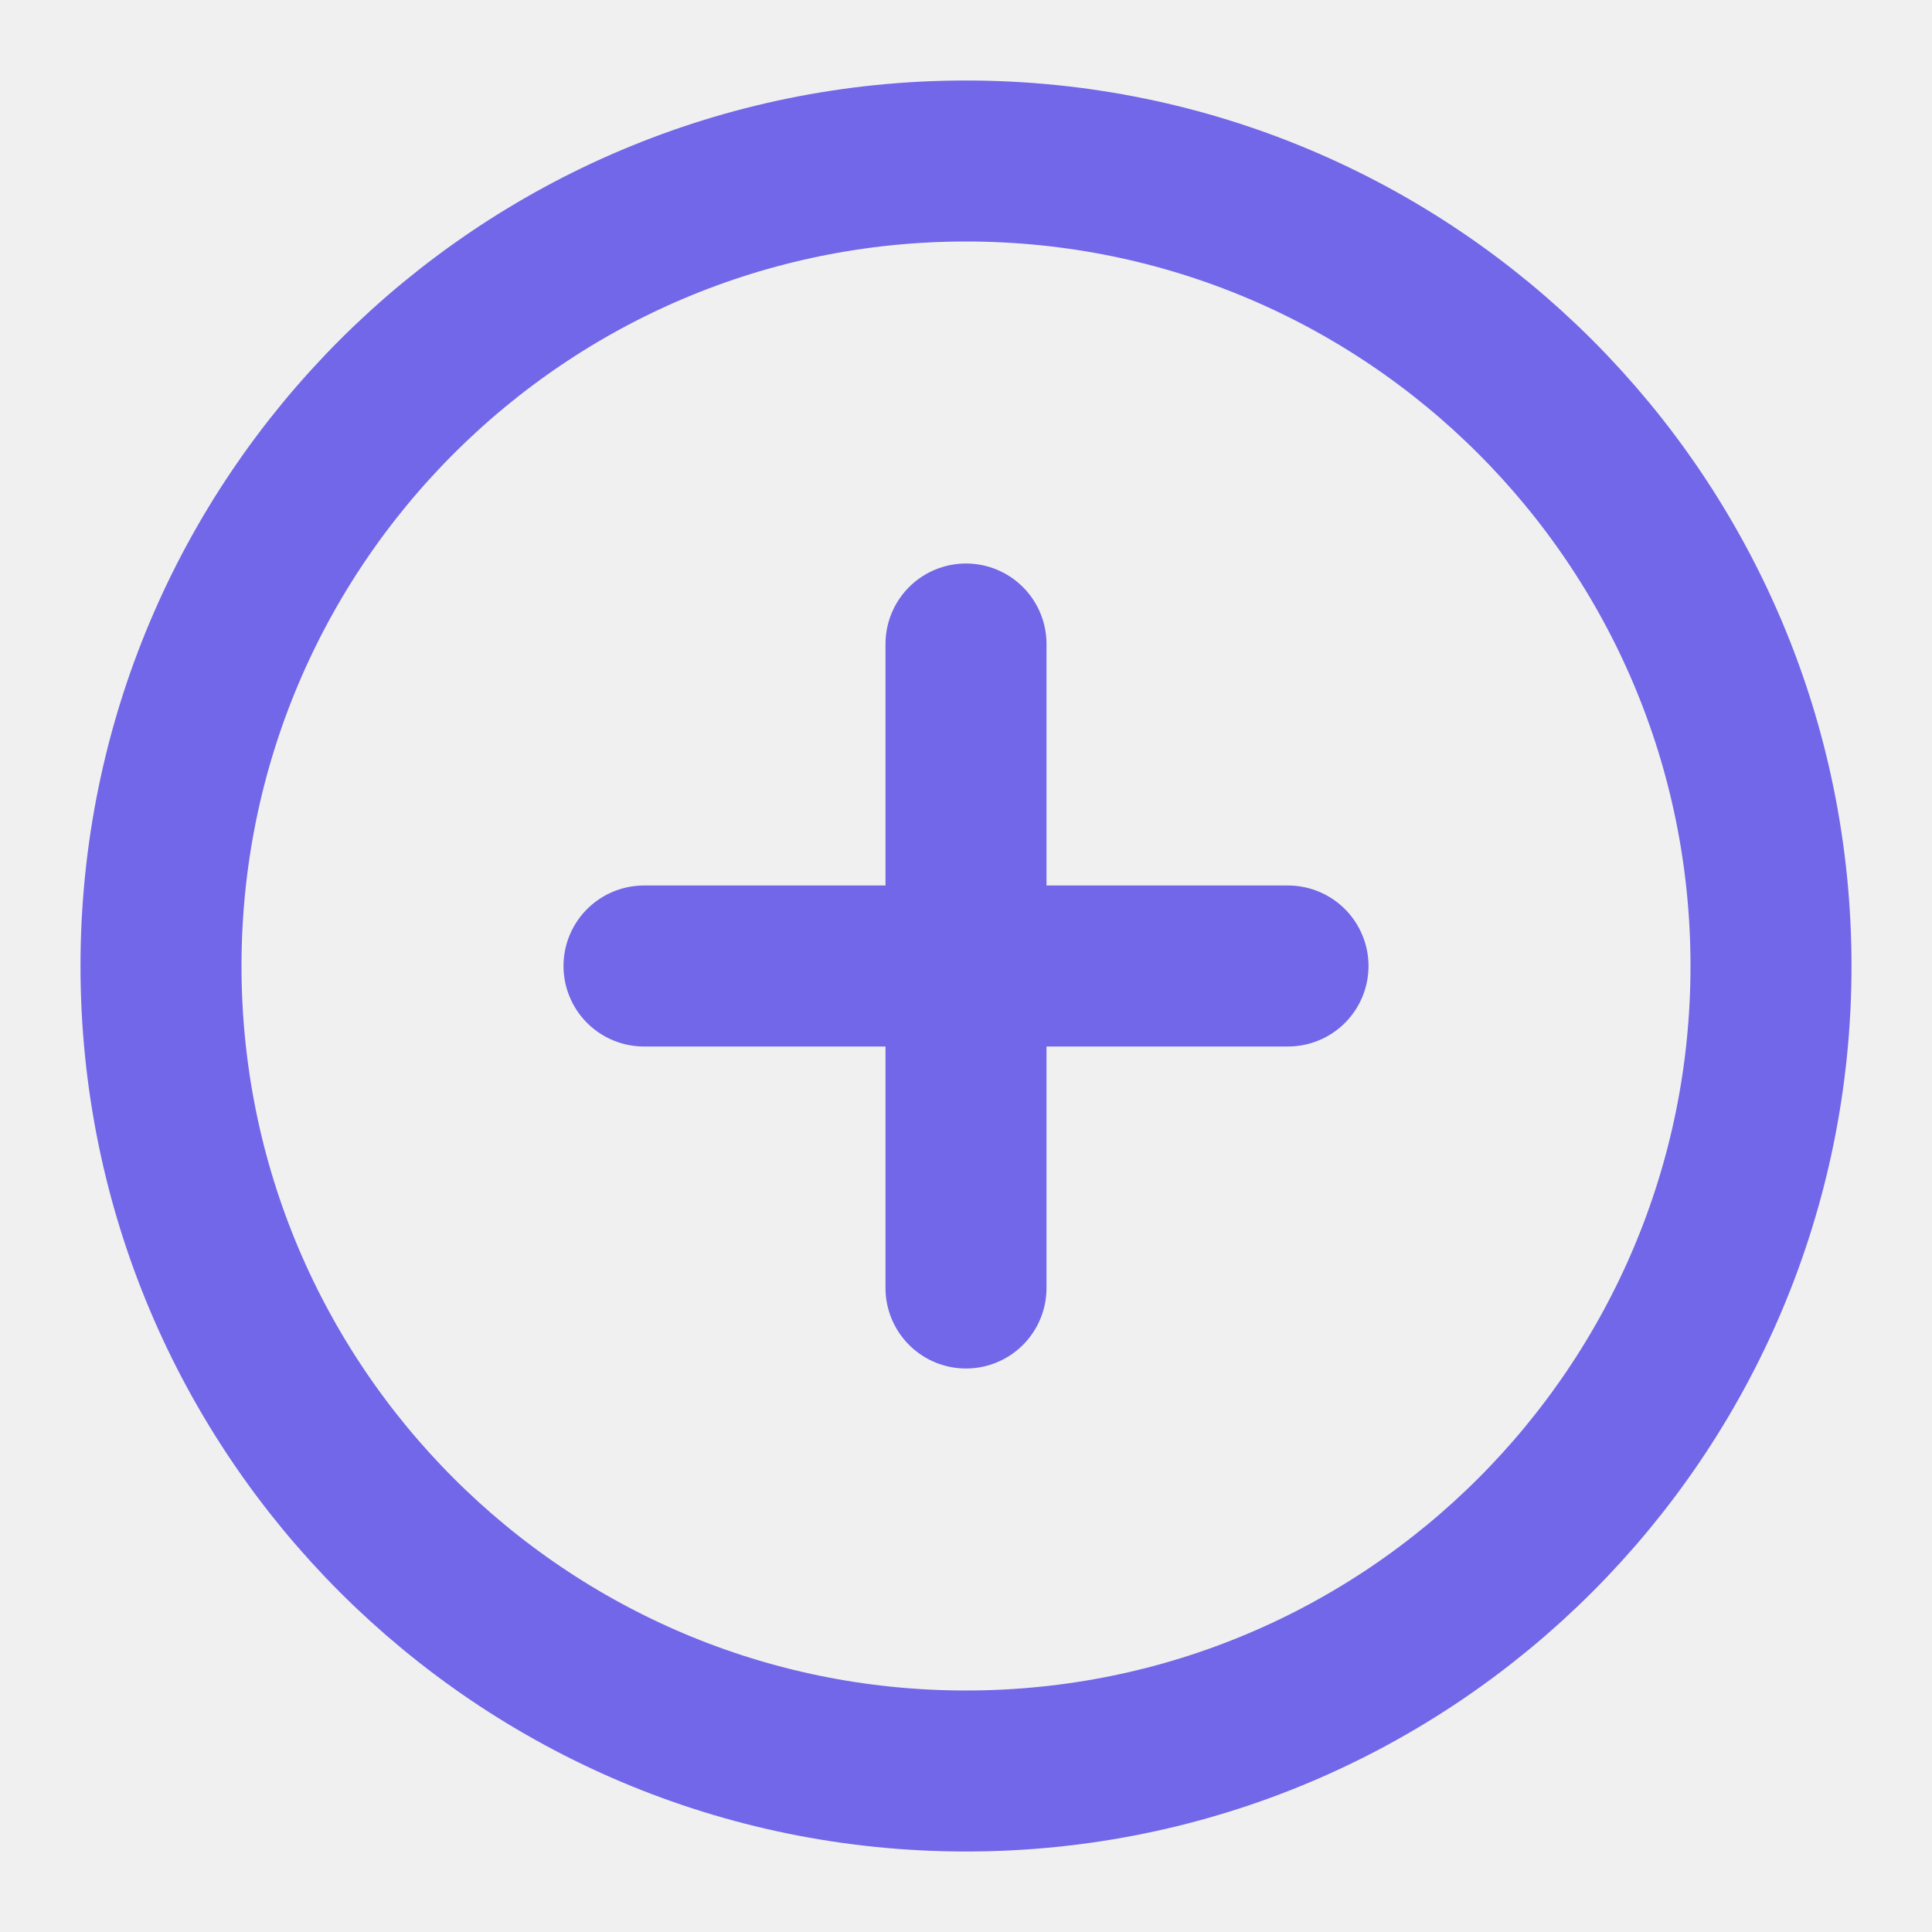
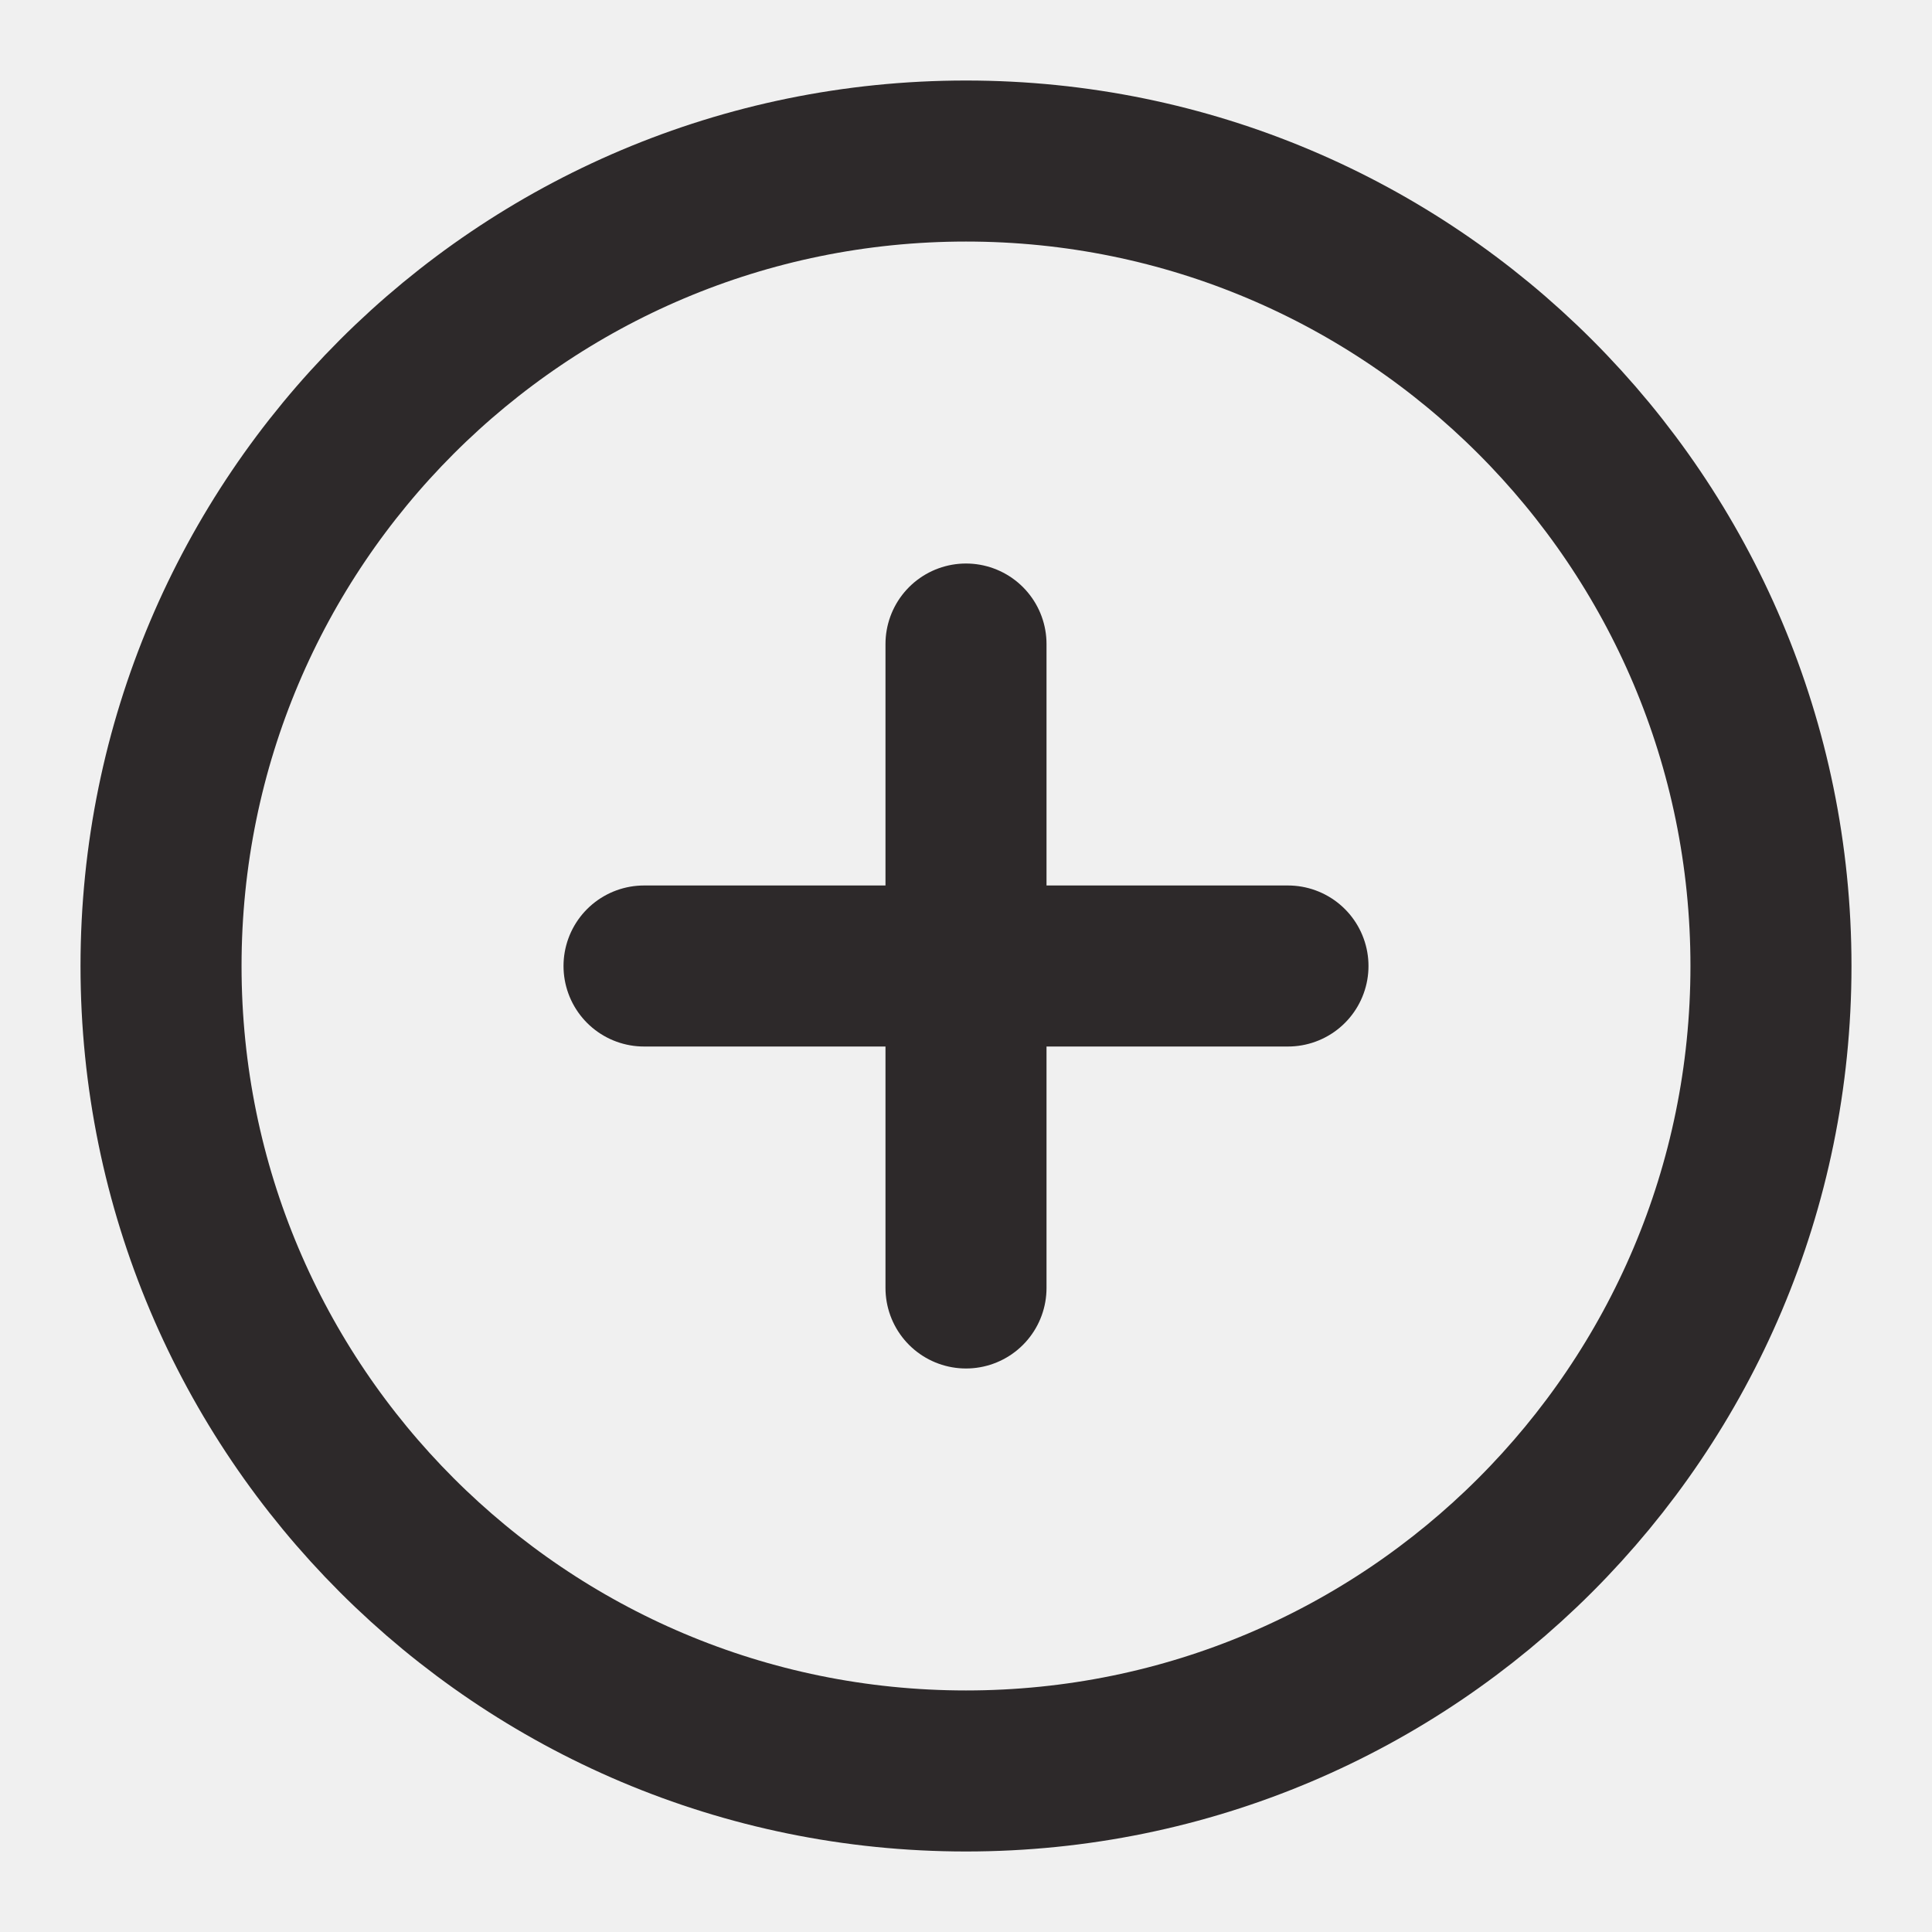
- <svg xmlns="http://www.w3.org/2000/svg" width="20" height="20" viewBox="0 0 24 24" fill="none" stroke="#7167E8" stroke-width="2" stroke-linecap="round" stroke-linejoin="round" class="feather feather-plus-circle">
-   <circle cx="12" cy="12" r="10" />
-   <line x1="12" y1="8" x2="12" y2="16" />
-   <line x1="8" y1="12" x2="16" y2="12" />
+ <svg xmlns="http://www.w3.org/2000/svg" width="20" height="20" viewBox="0 0 20 20" fill="none">
+   <g clip-path="url(#clip0_77_1913)">
+     <path d="M10 18.333C14.602 18.333 18.333 14.602 18.333 10C18.333 5.398 14.602 1.667 10 1.667C5.397 1.667 1.667 5.398 1.667 10C1.667 14.602 5.397 18.333 10 18.333Z" stroke="#2D292A" stroke-width="1.667" stroke-linecap="round" stroke-linejoin="round" />
+     <path d="M10 6.667V13.333" stroke="#2D292A" stroke-width="1.667" stroke-linecap="round" stroke-linejoin="round" />
+     <path d="M6.667 10H13.333" stroke="#2D292A" stroke-width="1.667" stroke-linecap="round" stroke-linejoin="round" />
+   </g>
+   <defs>
+     <clipPath id="clip0_77_1913">
+       <rect width="20" height="20" fill="white" />
+     </clipPath>
+   </defs>
</svg>
